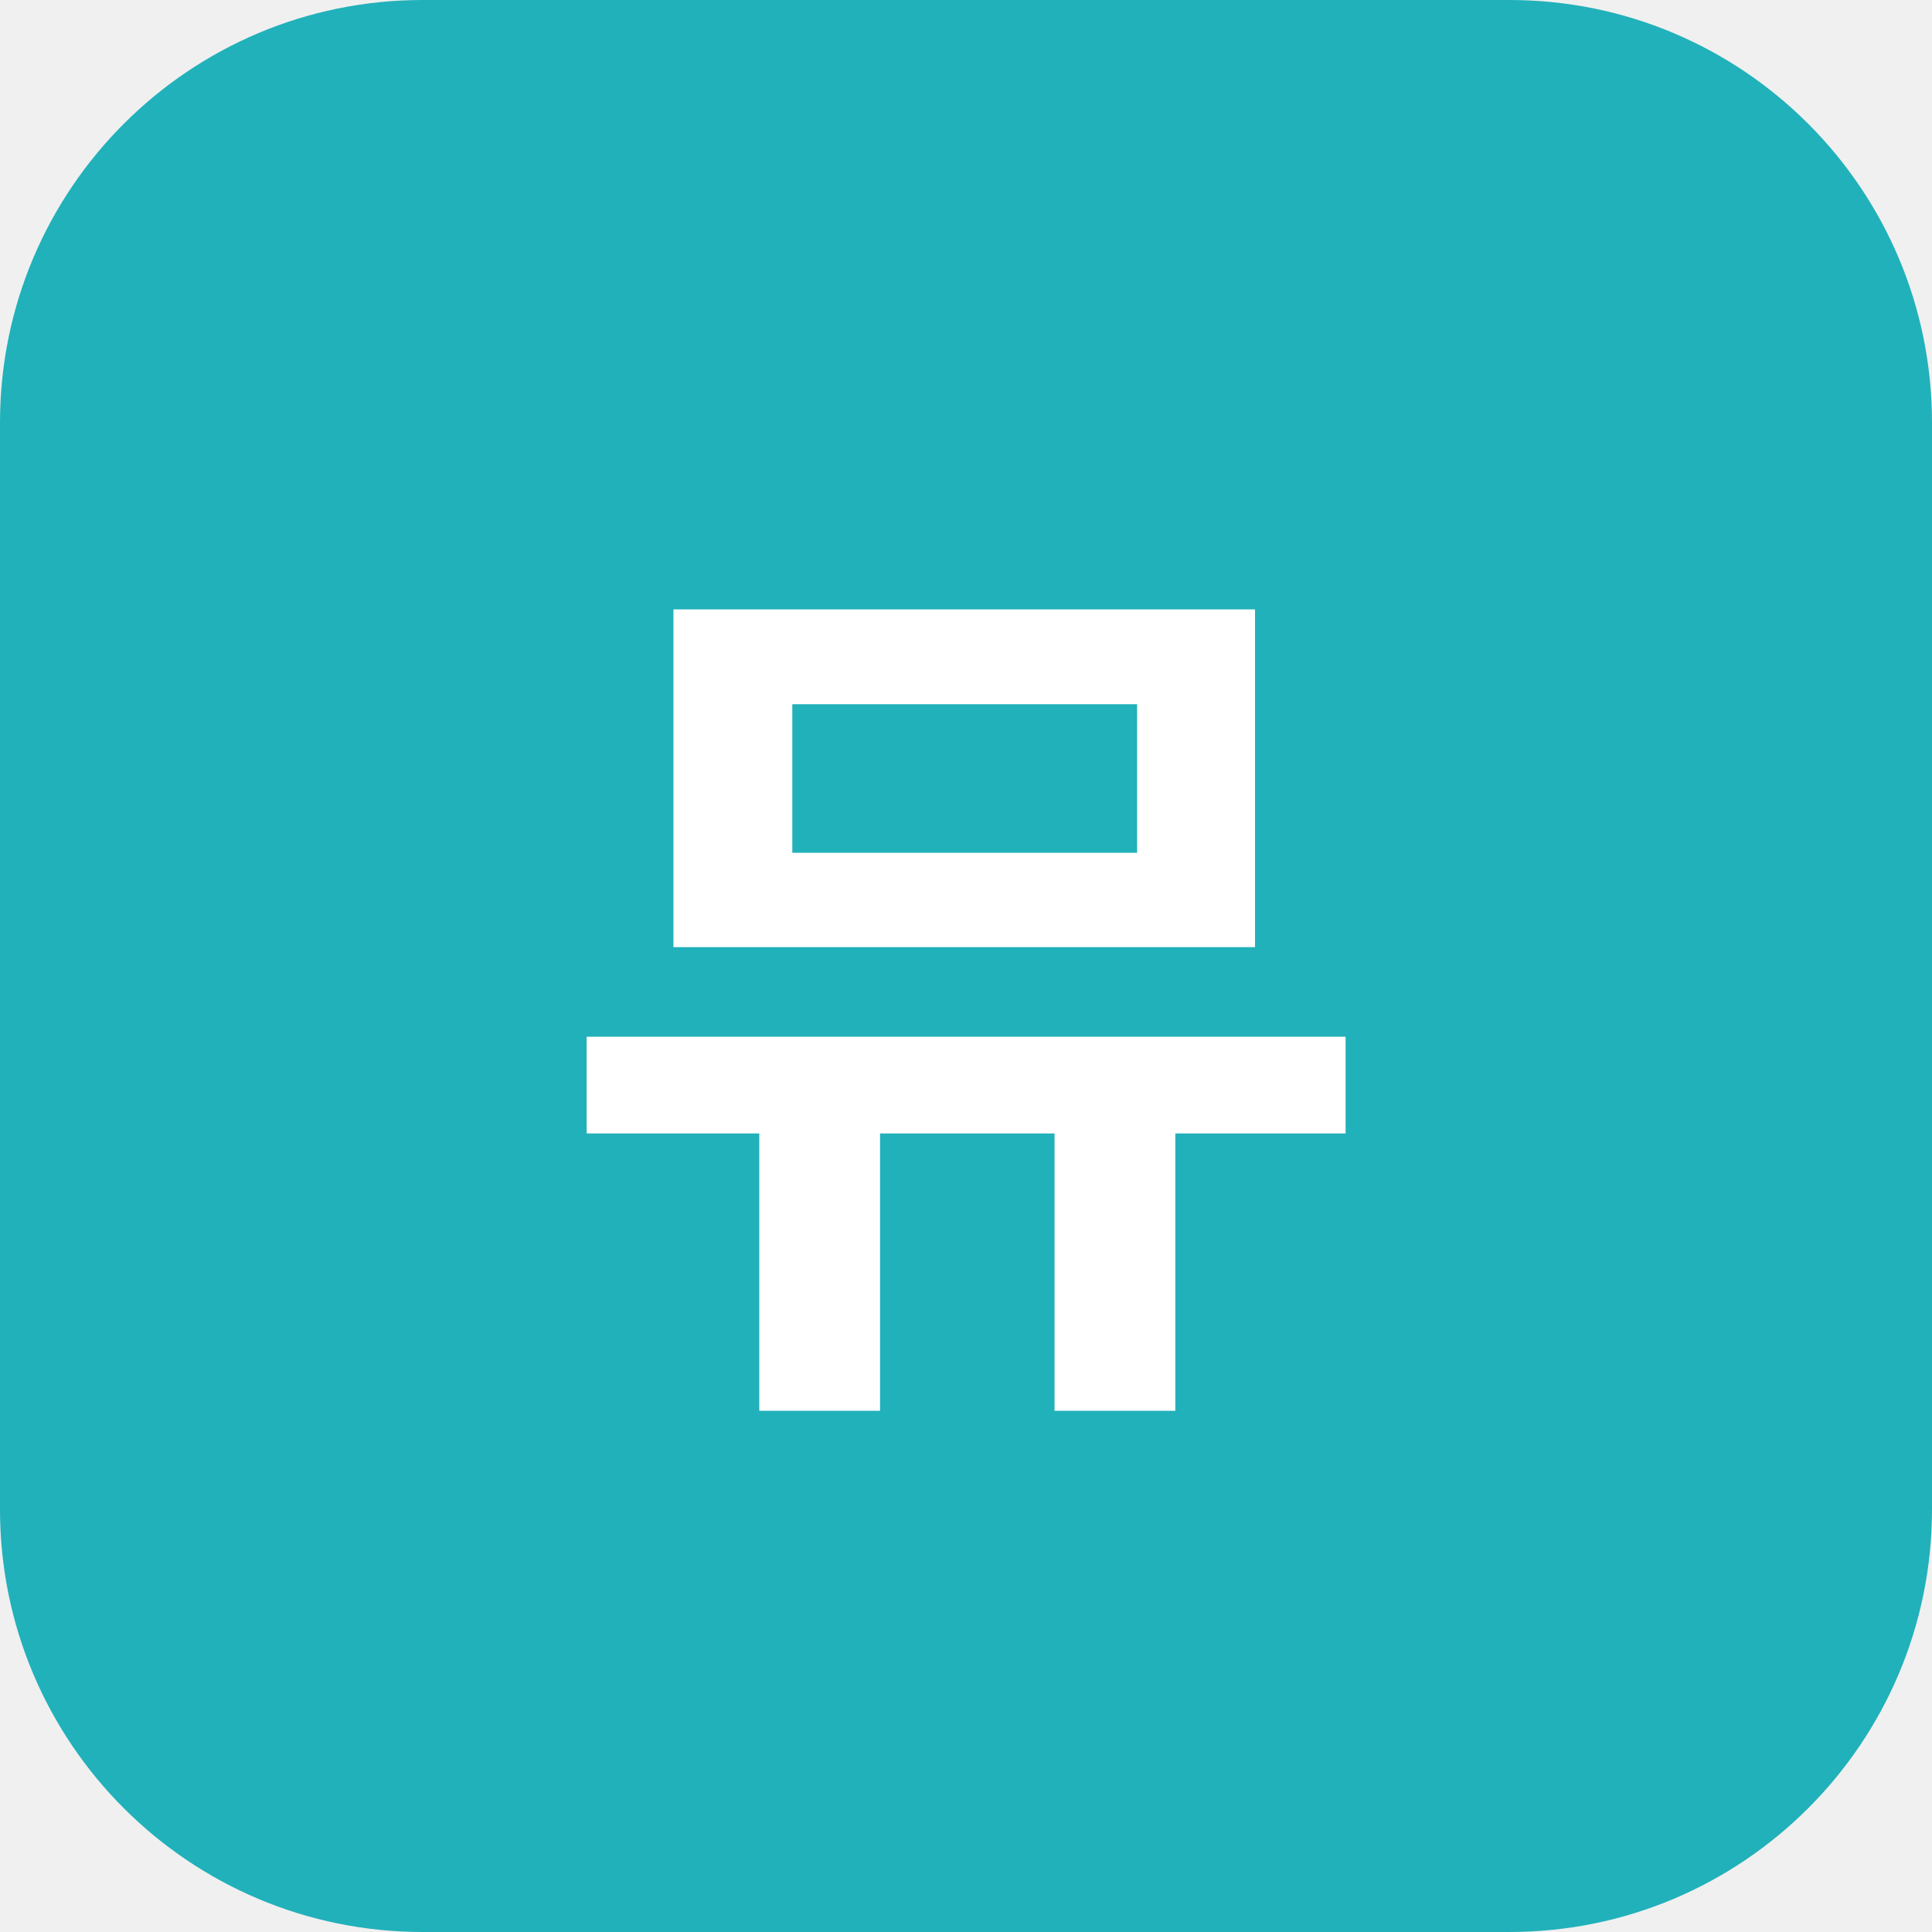
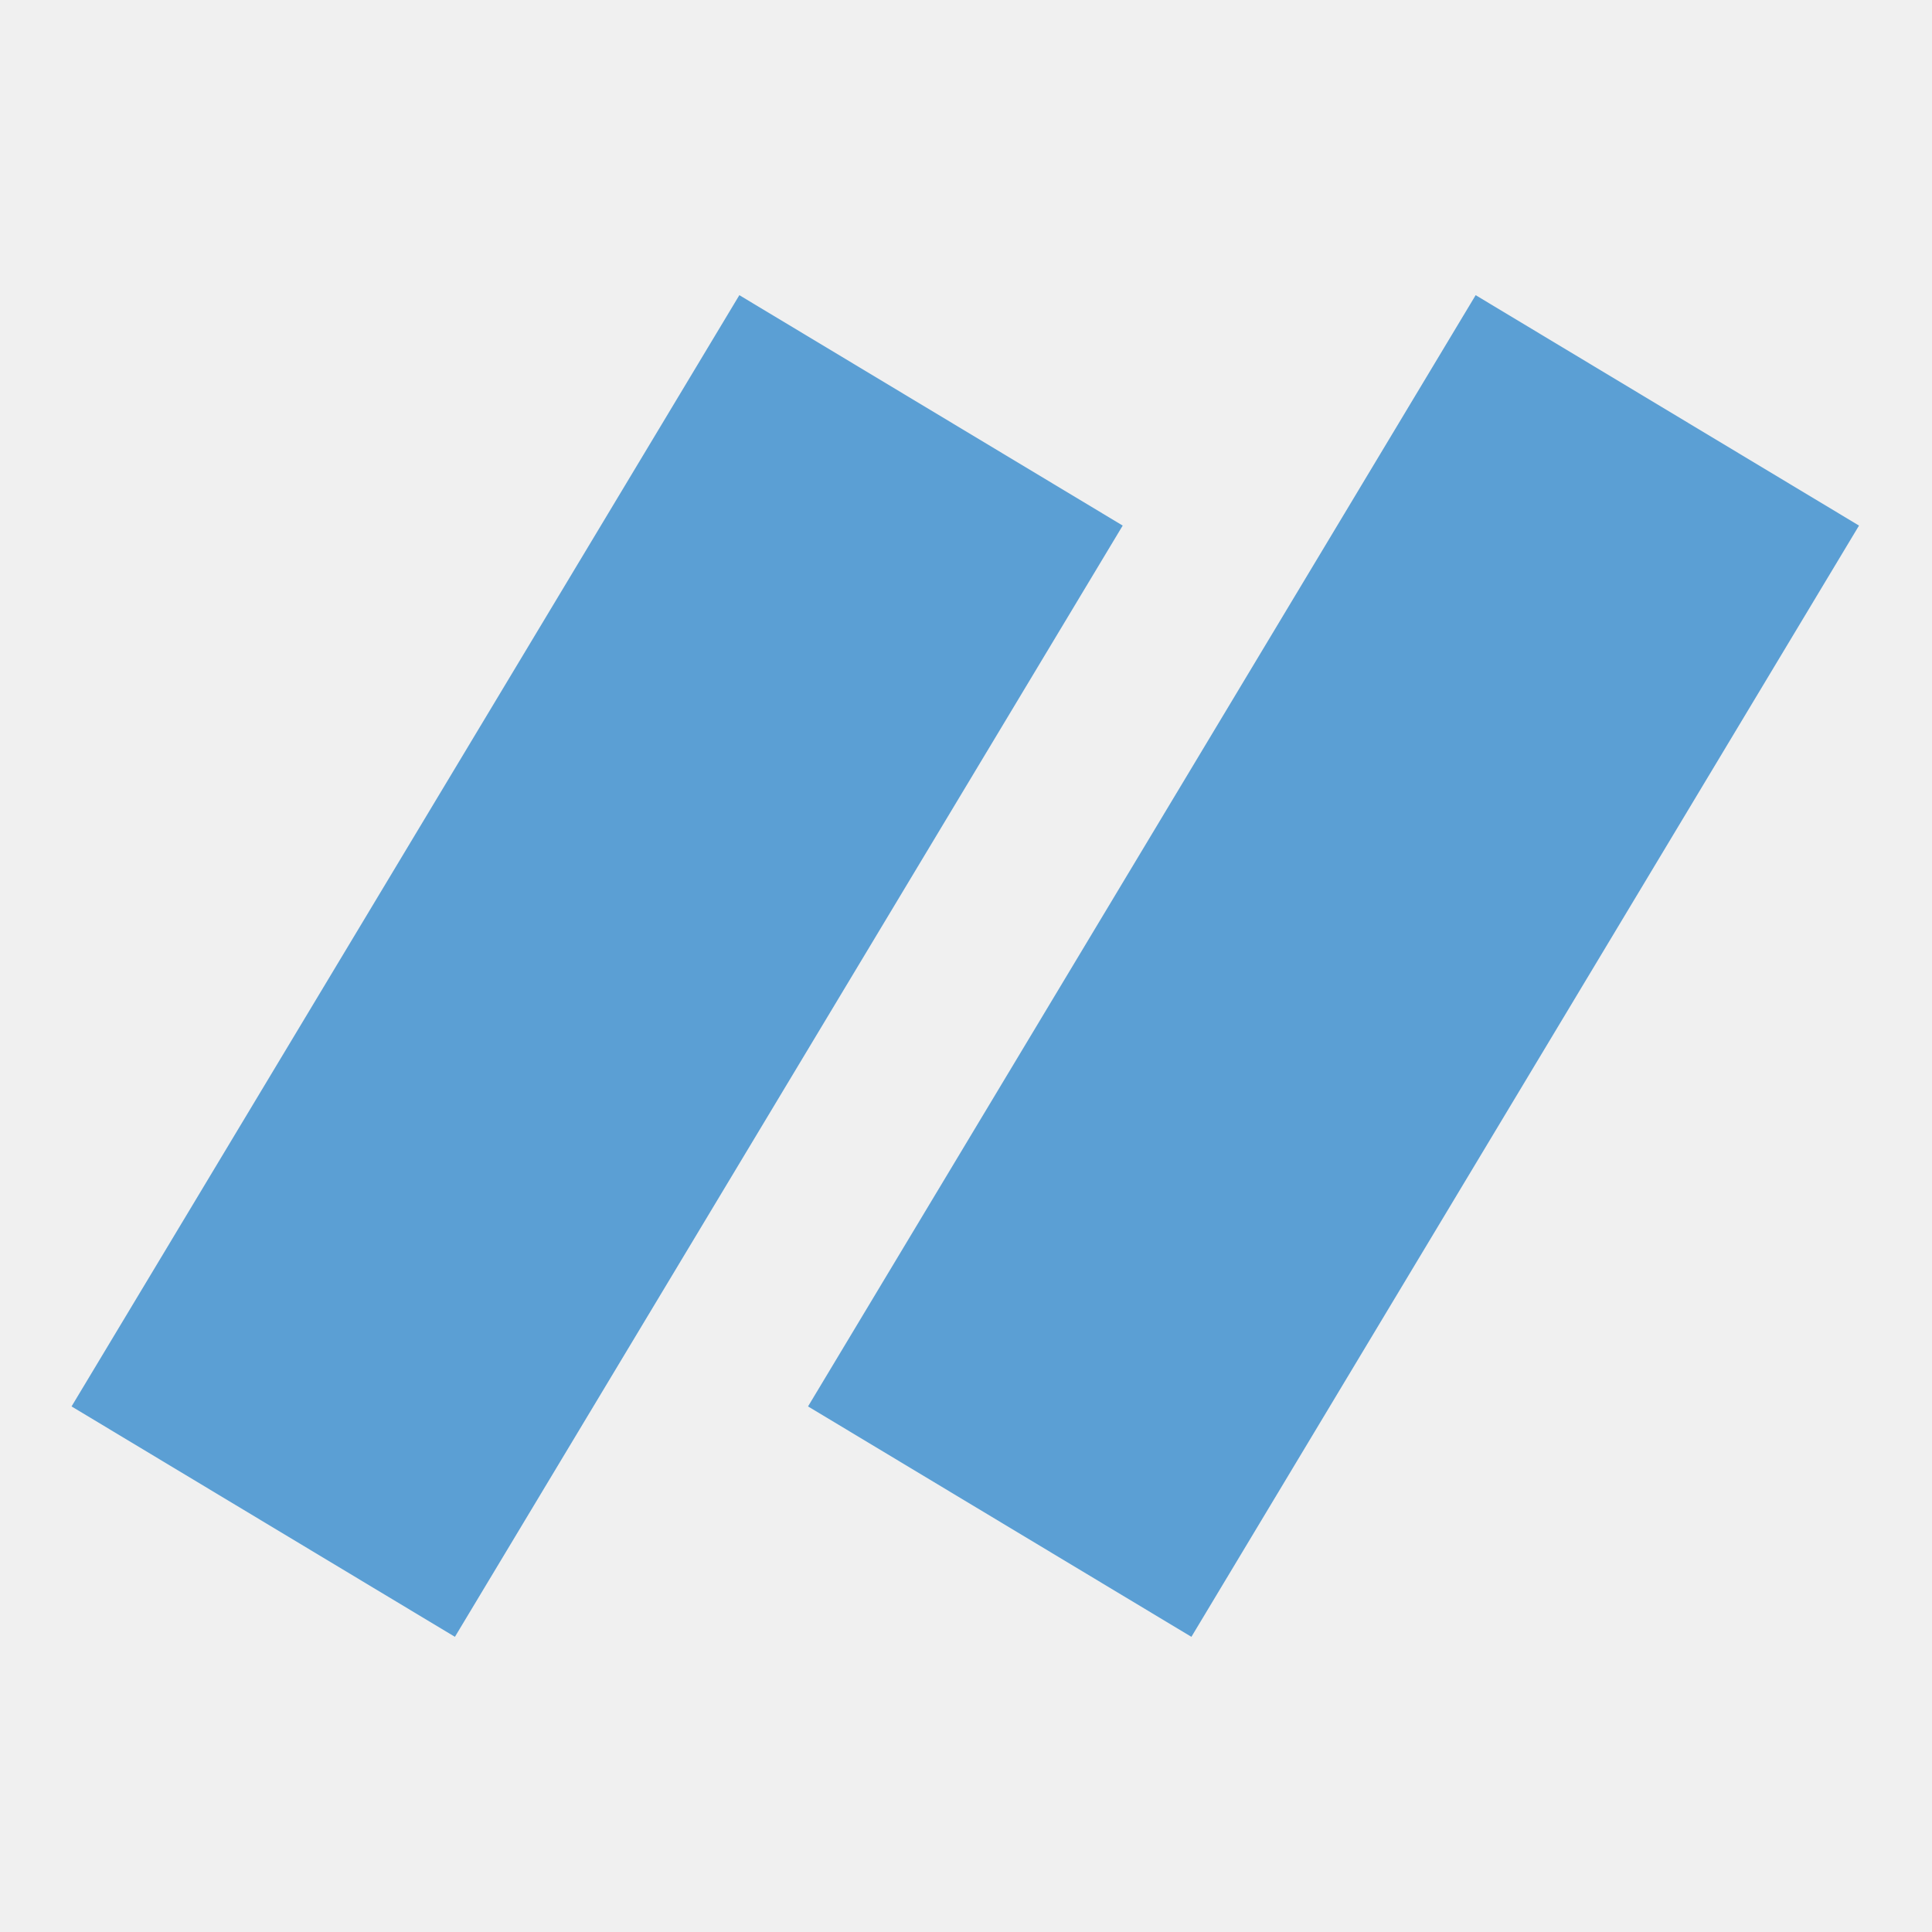
- <svg xmlns="http://www.w3.org/2000/svg" viewBox="0 0 64 64">
-   <rect width="64" height="64" rx="14" fill="#21B1BA" />
-   <text x="32" y="44" text-anchor="middle" font-family="Pretendard,'Malgun Gothic',sans-serif" font-size="30" font-weight="800" fill="#fff">뮤</text>
+ <svg xmlns="http://www.w3.org/2000/svg" viewBox="-4 -4 108 108" width="64" height="64" role="img" aria-label="freepass">
+   <g fill="#5B9FD4">
+     <path d="M0.00 74.62 L21.43 87.50 L58.76 25.38 L37.33 12.50 Z" />
+     <path d="M41.17 74.62 L62.60 87.50 L99.92 25.38 L78.49 12.50 Z" />
+   </g>
</svg>
